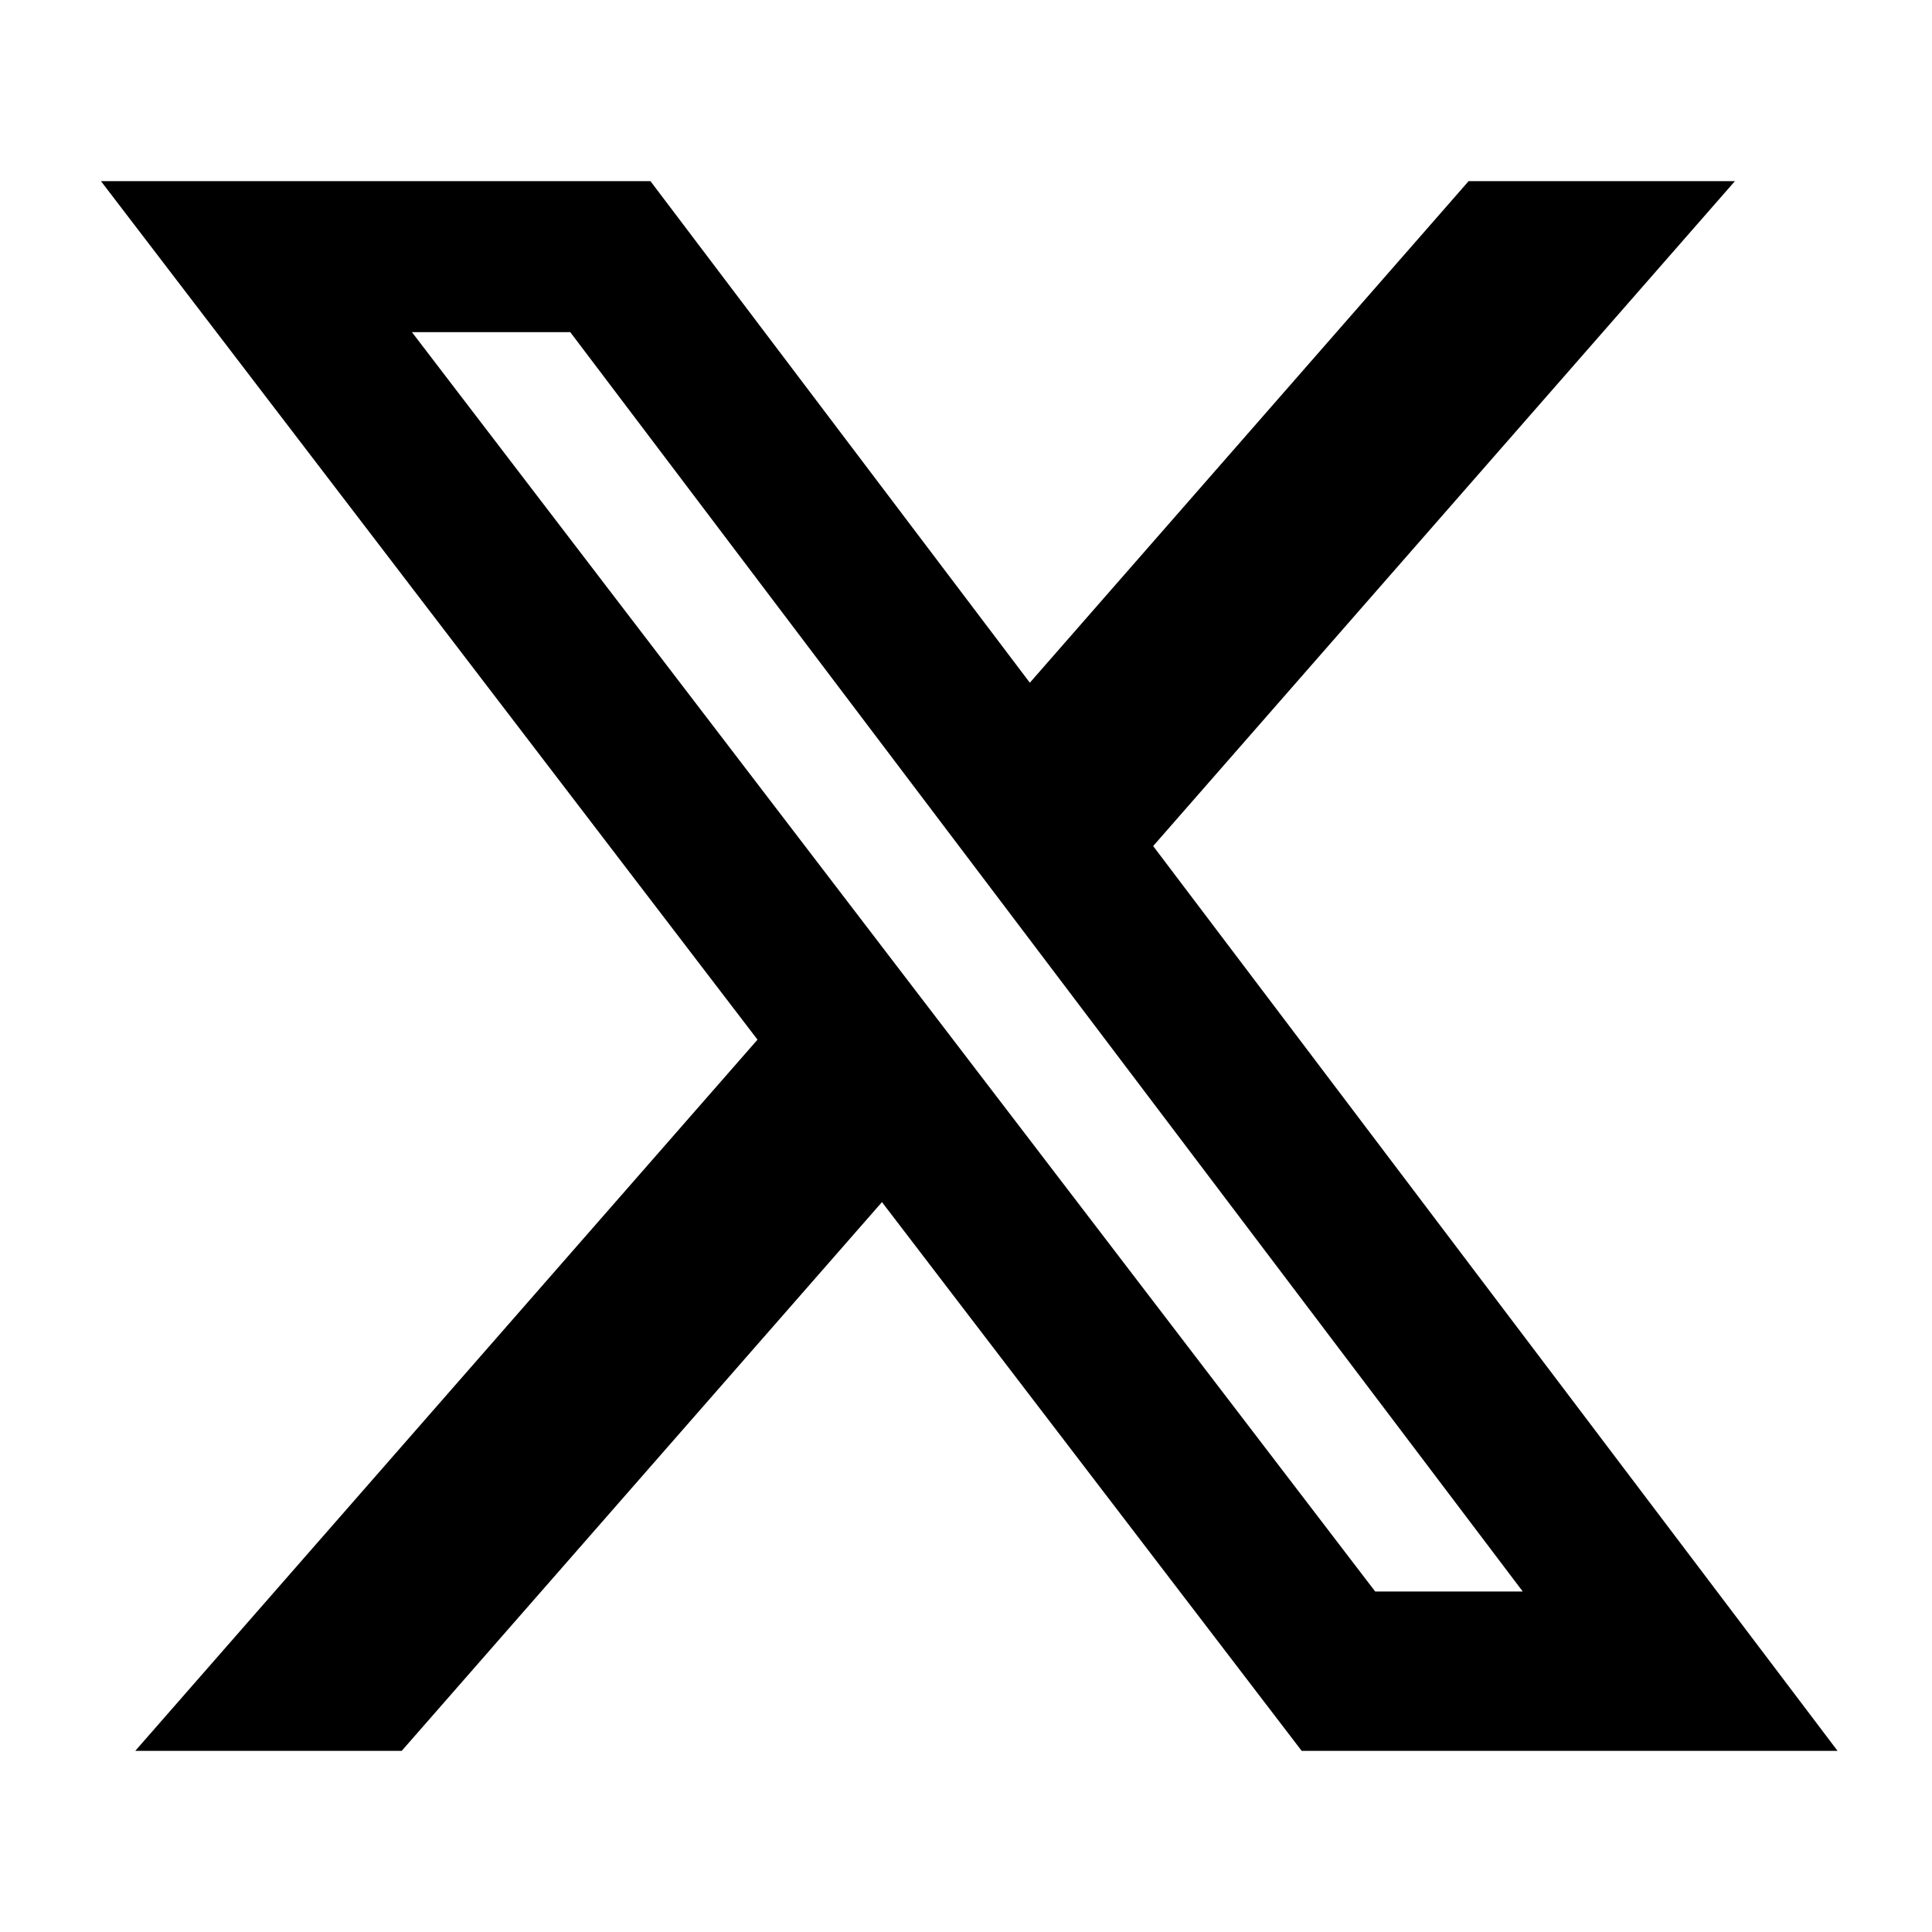
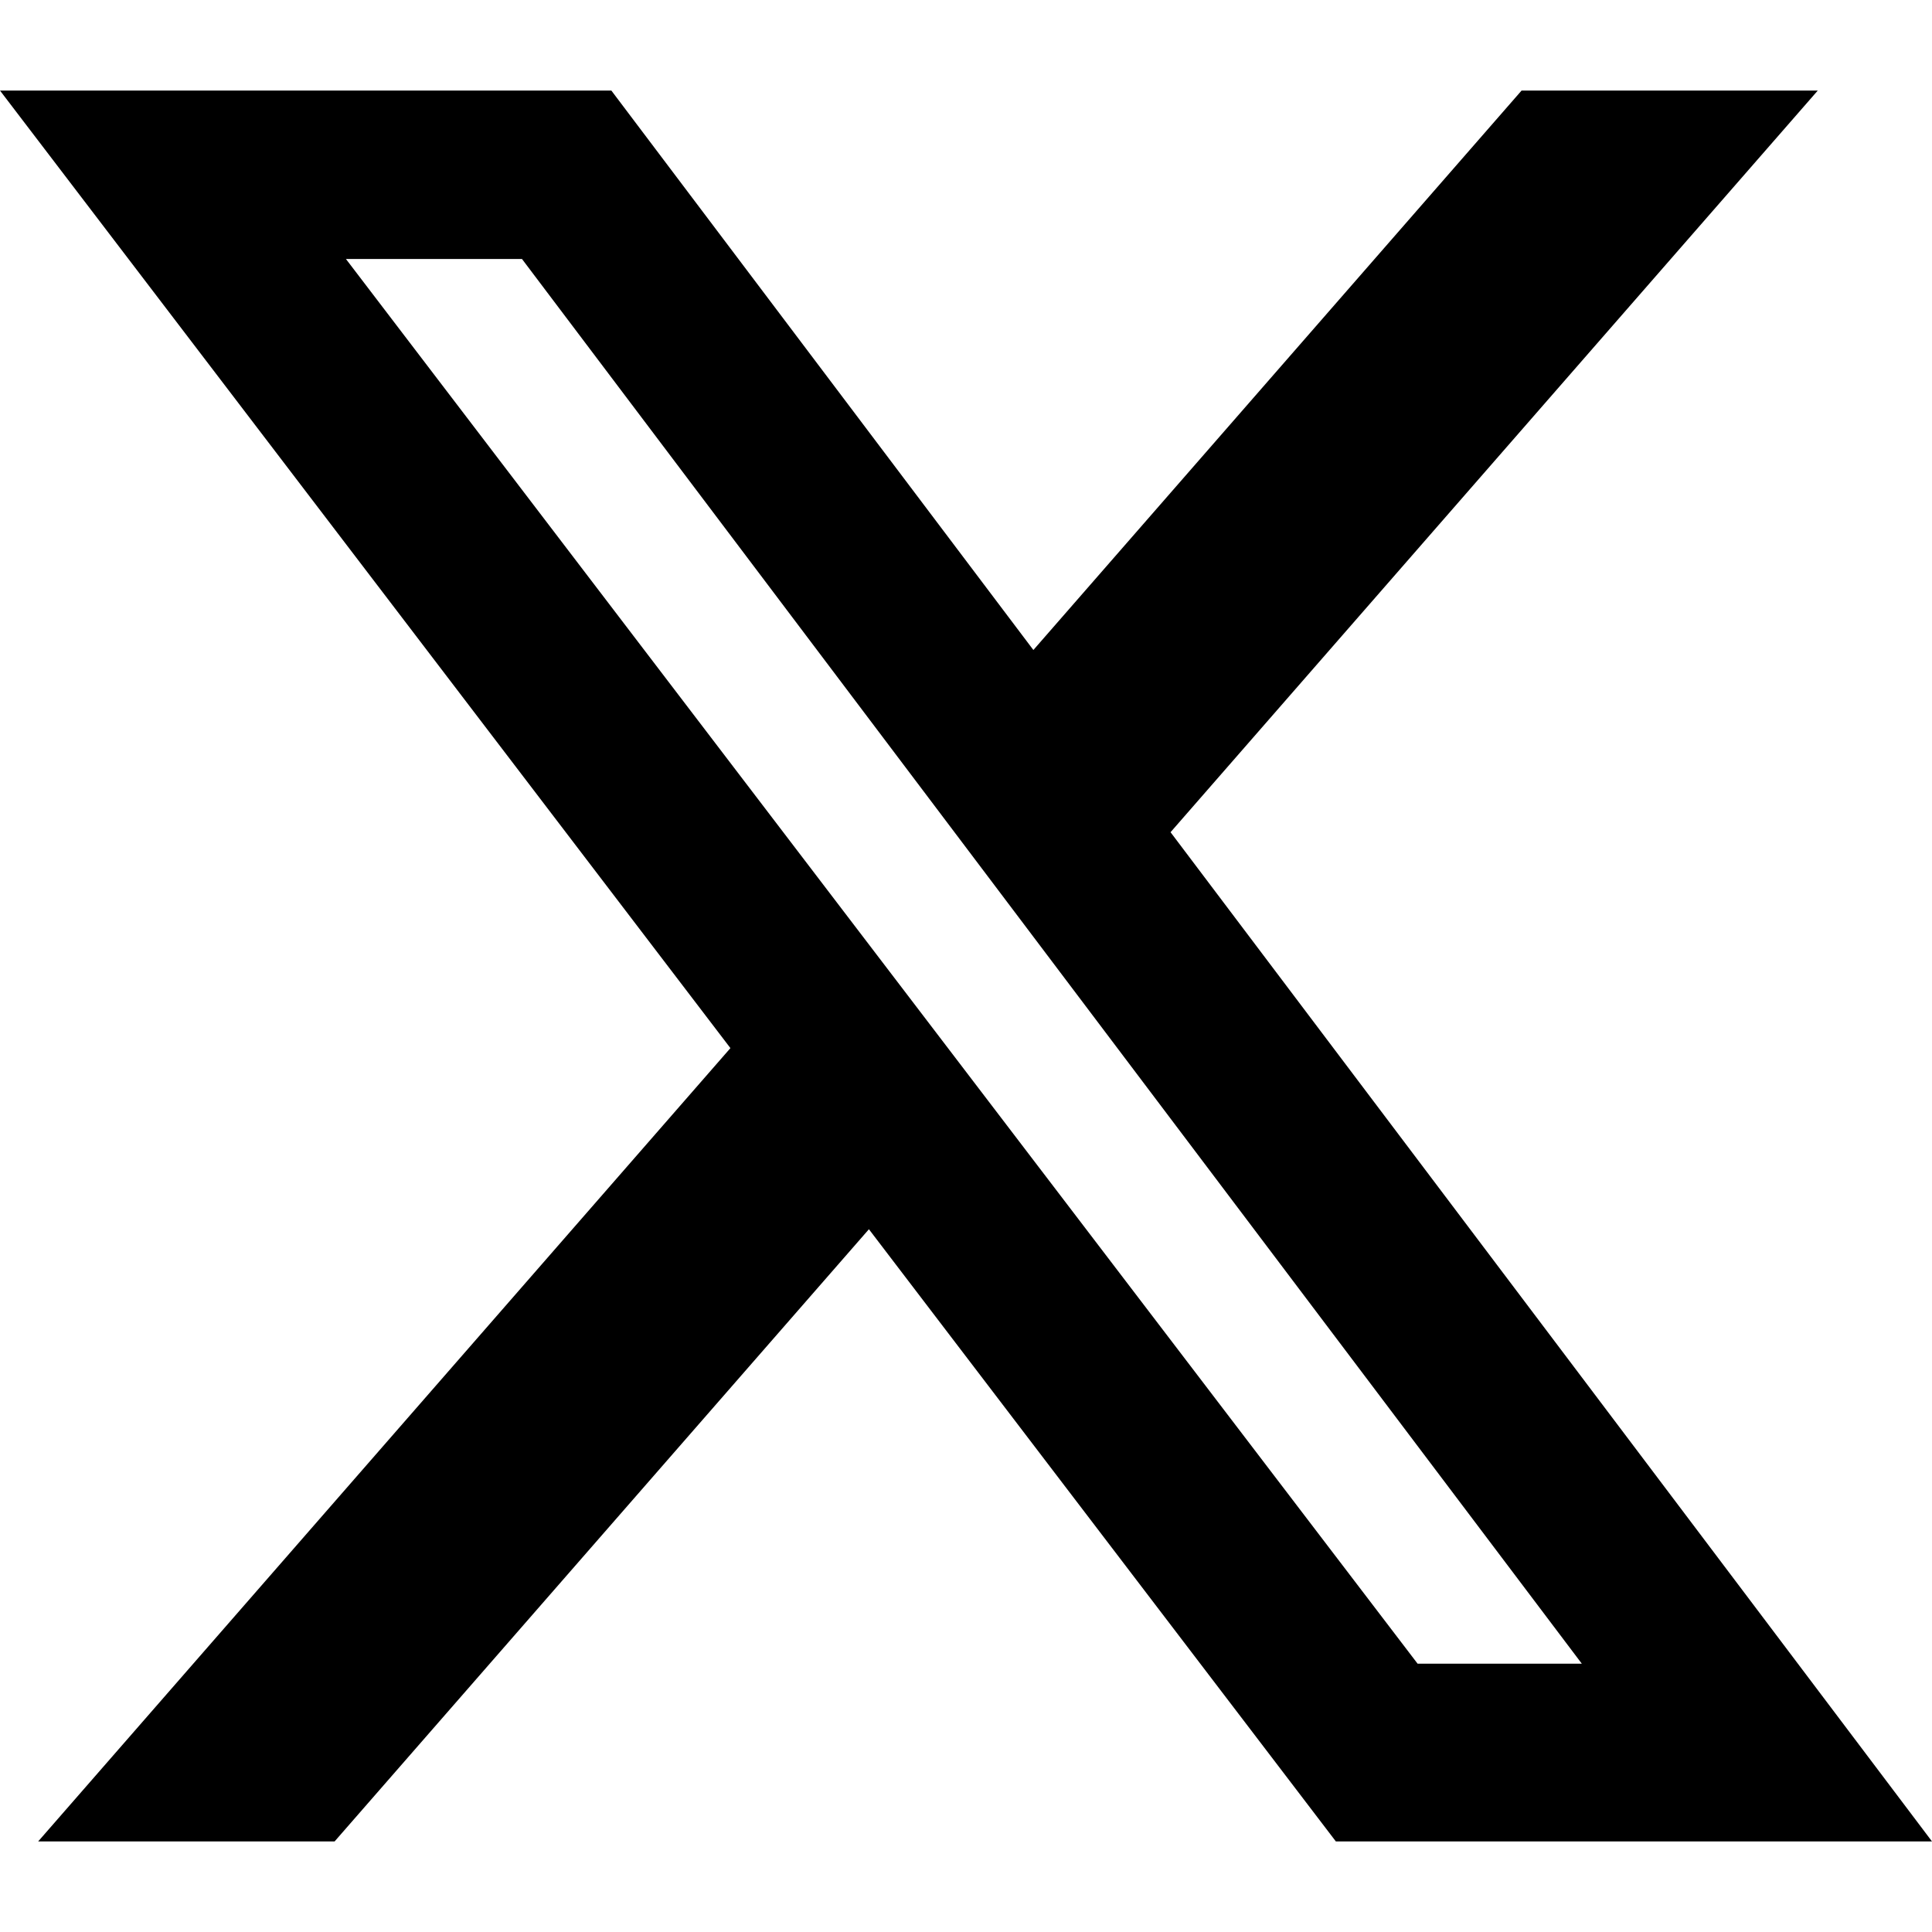
- <svg className="w-5 h-5" fill="currentColor" viewBox="0 0 24 24">
-   <path d="M18.244 2.25h3.308l-7.227 8.26 8.502 11.24H16.17l-5.214-6.817L4.99 21.75H1.68l7.73-8.835L1.254 2.25H8.08l4.713 6.231zm-1.161 17.52h1.833L7.084 4.126H5.117z">
-     </path>
+ <svg xmlns="http://www.w3.org/2000/svg" width="16" height="16" fill="currentColor" class="bi bi-twitter-x" viewBox="0 0 16 16">
+   <path d="M12.6.75h2.454l-5.36 6.142L16 15.25h-4.937l-3.867-5.07-4.425 5.07H.316l5.733-6.57L0 .75h5.063l3.495 4.633L12.601.75Zm-.86 13.028h1.36L4.323 2.145H2.865z" />
</svg>
